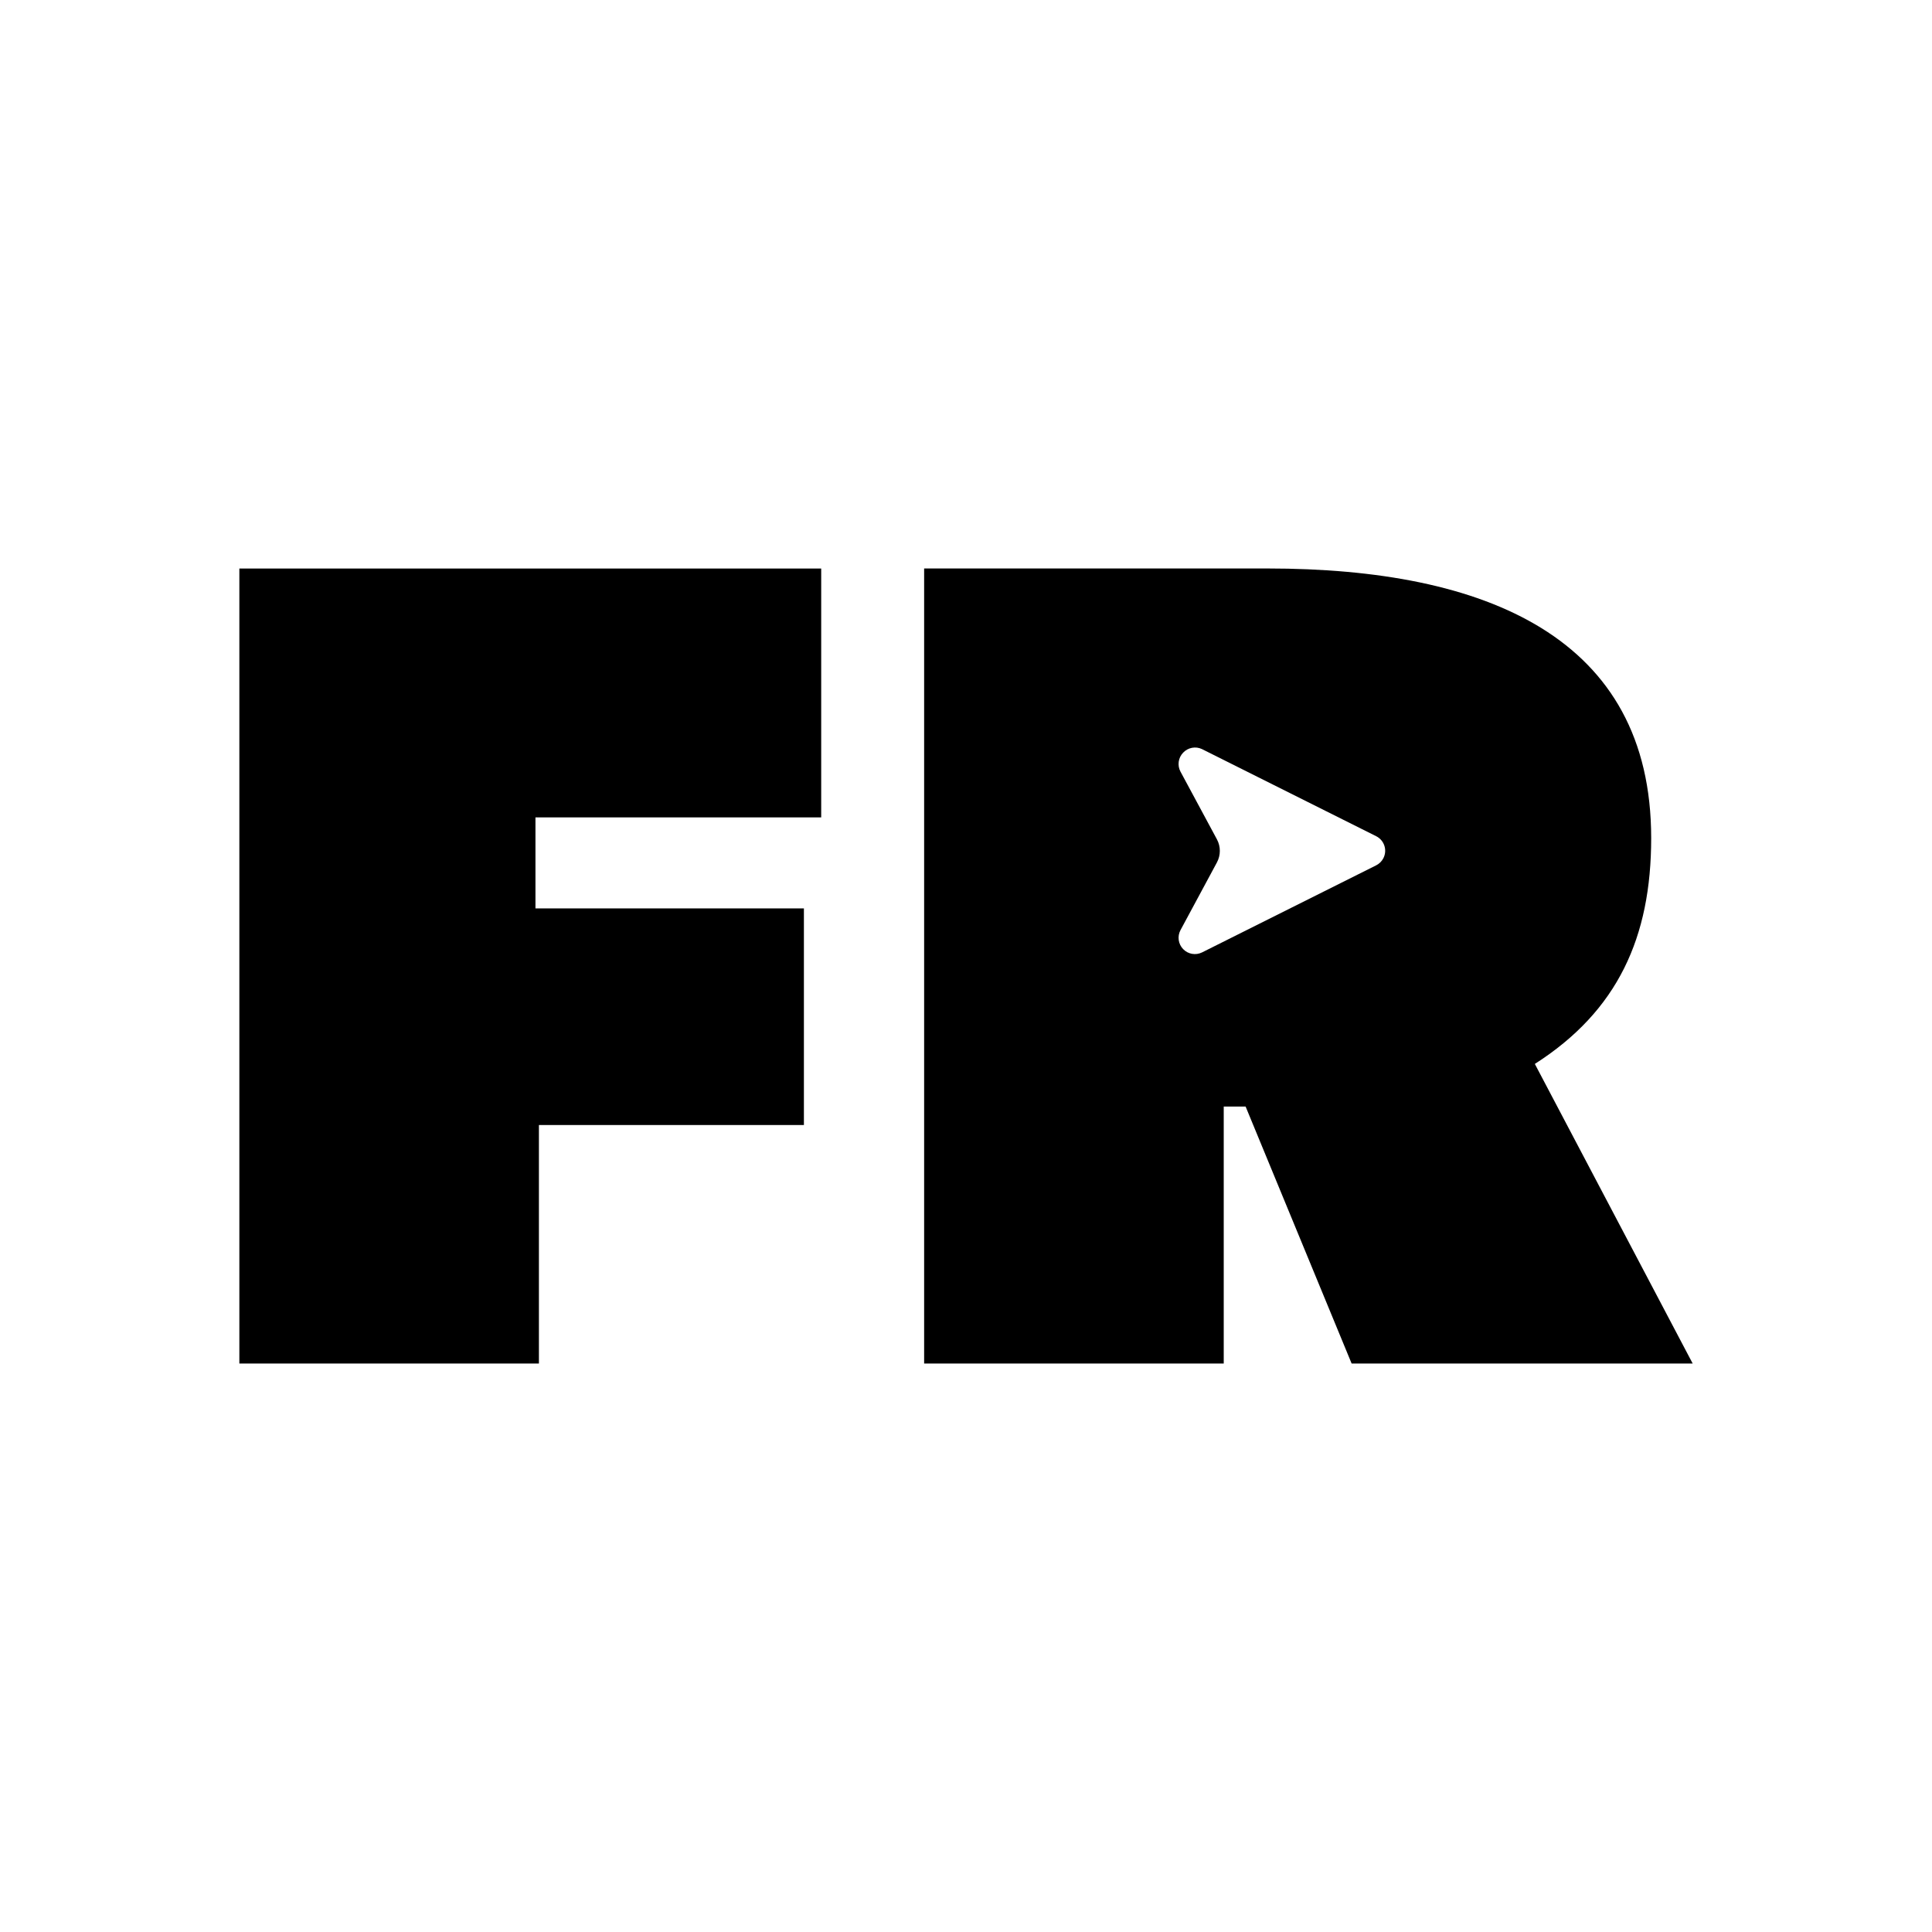
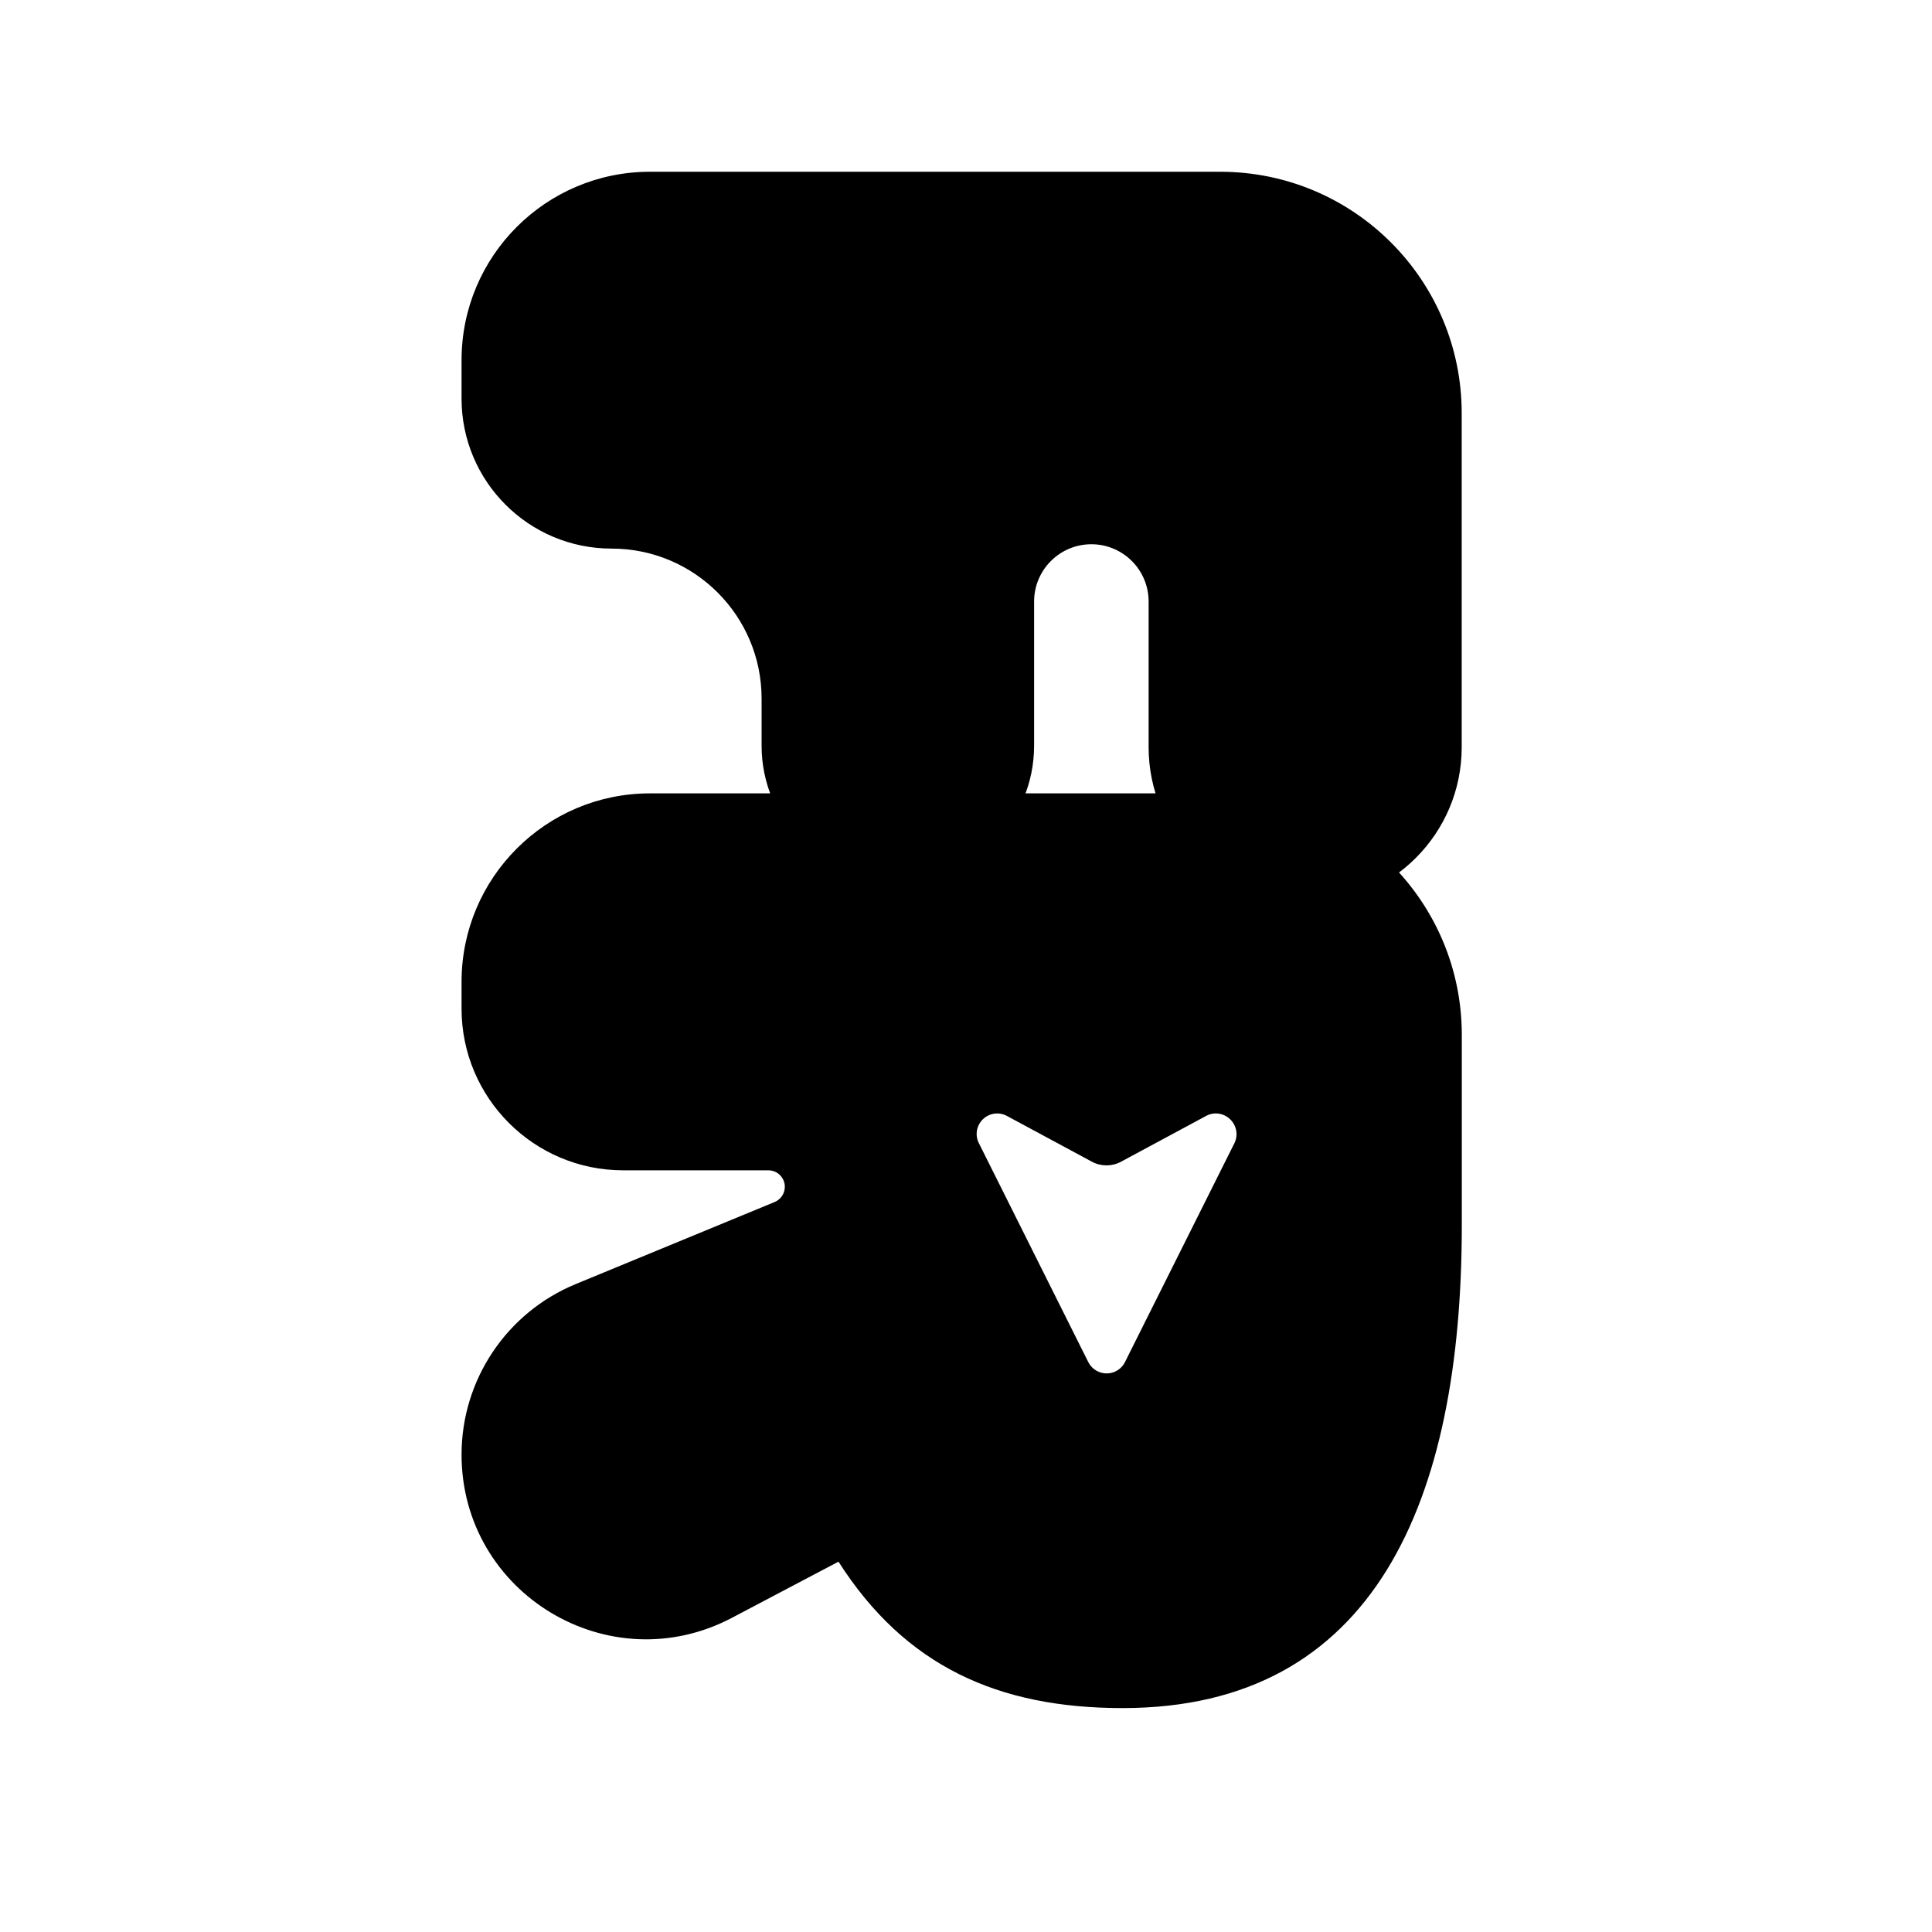
- <svg xmlns="http://www.w3.org/2000/svg" id="Camada_1" data-name="Camada 1" viewBox="0 0 1000 1000">
-   <path d="M123.89,294.27h301.16v128.81h-147.9v47.11h138.95v112.12h-137.16v123.45H123.89v-411.49Z" />
-   <path d="M794.42,550.69c42.94-27.43,60.23-65.6,60.23-116.89,0-103.77-85.28-139.56-198.6-139.56h-177.72v411.52h155.07v-133h11.33l54.87,133h176.53l-81.7-155.07ZM716.08,444.12c-.81,1.63-2.14,2.95-3.77,3.77l-90.16,45.09c-3.28,1.6-7.23.91-9.76-1.73-2.54-2.63-3.09-6.6-1.37-9.82l18.87-35.06c1.99-3.72,1.99-8.19,0-11.91l-18.87-35.06c-1.73-3.22-1.17-7.19,1.37-9.82,2.51-2.67,6.45-3.42,9.76-1.85l90.16,45.09c4.16,2.08,5.85,7.14,3.77,11.29Z" />
+ <svg xmlns="http://www.w3.org/2000/svg" width="40" height="40" viewBox="0 0 40 40" fill="none">
+   <path d="M25.263 3.556C28.025 3.556 30.263 5.794 30.263 8.556L30.263 15.47C30.263 17.26 28.812 18.711 27.022 18.711C25.232 18.711 23.781 17.26 23.781 15.47L23.781 12.454C23.781 11.799 23.25 11.268 22.596 11.268C21.941 11.268 21.41 11.799 21.41 12.454L21.41 15.439C21.41 16.997 20.147 18.261 18.589 18.261C17.031 18.261 15.768 16.997 15.768 15.439L15.768 14.464C15.768 12.749 14.377 11.358 12.662 11.358C10.947 11.358 9.556 9.968 9.556 8.252L9.556 7.457C9.556 5.302 11.302 3.556 13.457 3.556L25.263 3.556Z" fill="black" />
+   <path d="M17.359 32.333C17.359 32.333 17.36 32.333 17.36 32.333C18.74 34.494 20.661 35.364 23.242 35.364C28.464 35.364 30.265 31.072 30.265 25.369L30.265 21.426C30.265 18.665 28.026 16.426 25.265 16.426L13.457 16.426C11.303 16.426 9.556 18.173 9.556 20.328L9.556 20.883C9.556 22.731 11.054 24.23 12.902 24.23L15.907 24.23C16.096 24.23 16.249 24.383 16.249 24.571C16.249 24.709 16.165 24.834 16.037 24.887L11.918 26.586C10.488 27.176 9.556 28.57 9.556 30.116C9.556 32.991 12.611 34.835 15.154 33.495L17.359 32.333C17.359 32.333 17.359 32.333 17.359 32.333ZM22.723 28.39C22.722 28.39 22.722 28.39 22.722 28.39C22.64 28.349 22.574 28.283 22.532 28.201L20.264 23.663C20.183 23.498 20.218 23.3 20.351 23.172C20.483 23.044 20.683 23.017 20.845 23.103L22.609 24.053C22.796 24.153 23.021 24.153 23.208 24.053L24.973 23.103C25.135 23.016 25.334 23.044 25.467 23.172C25.601 23.299 25.639 23.497 25.56 23.663L23.291 28.201C23.186 28.41 22.932 28.495 22.723 28.39C22.723 28.39 22.723 28.39 22.723 28.39Z" fill="black" />
</svg>
